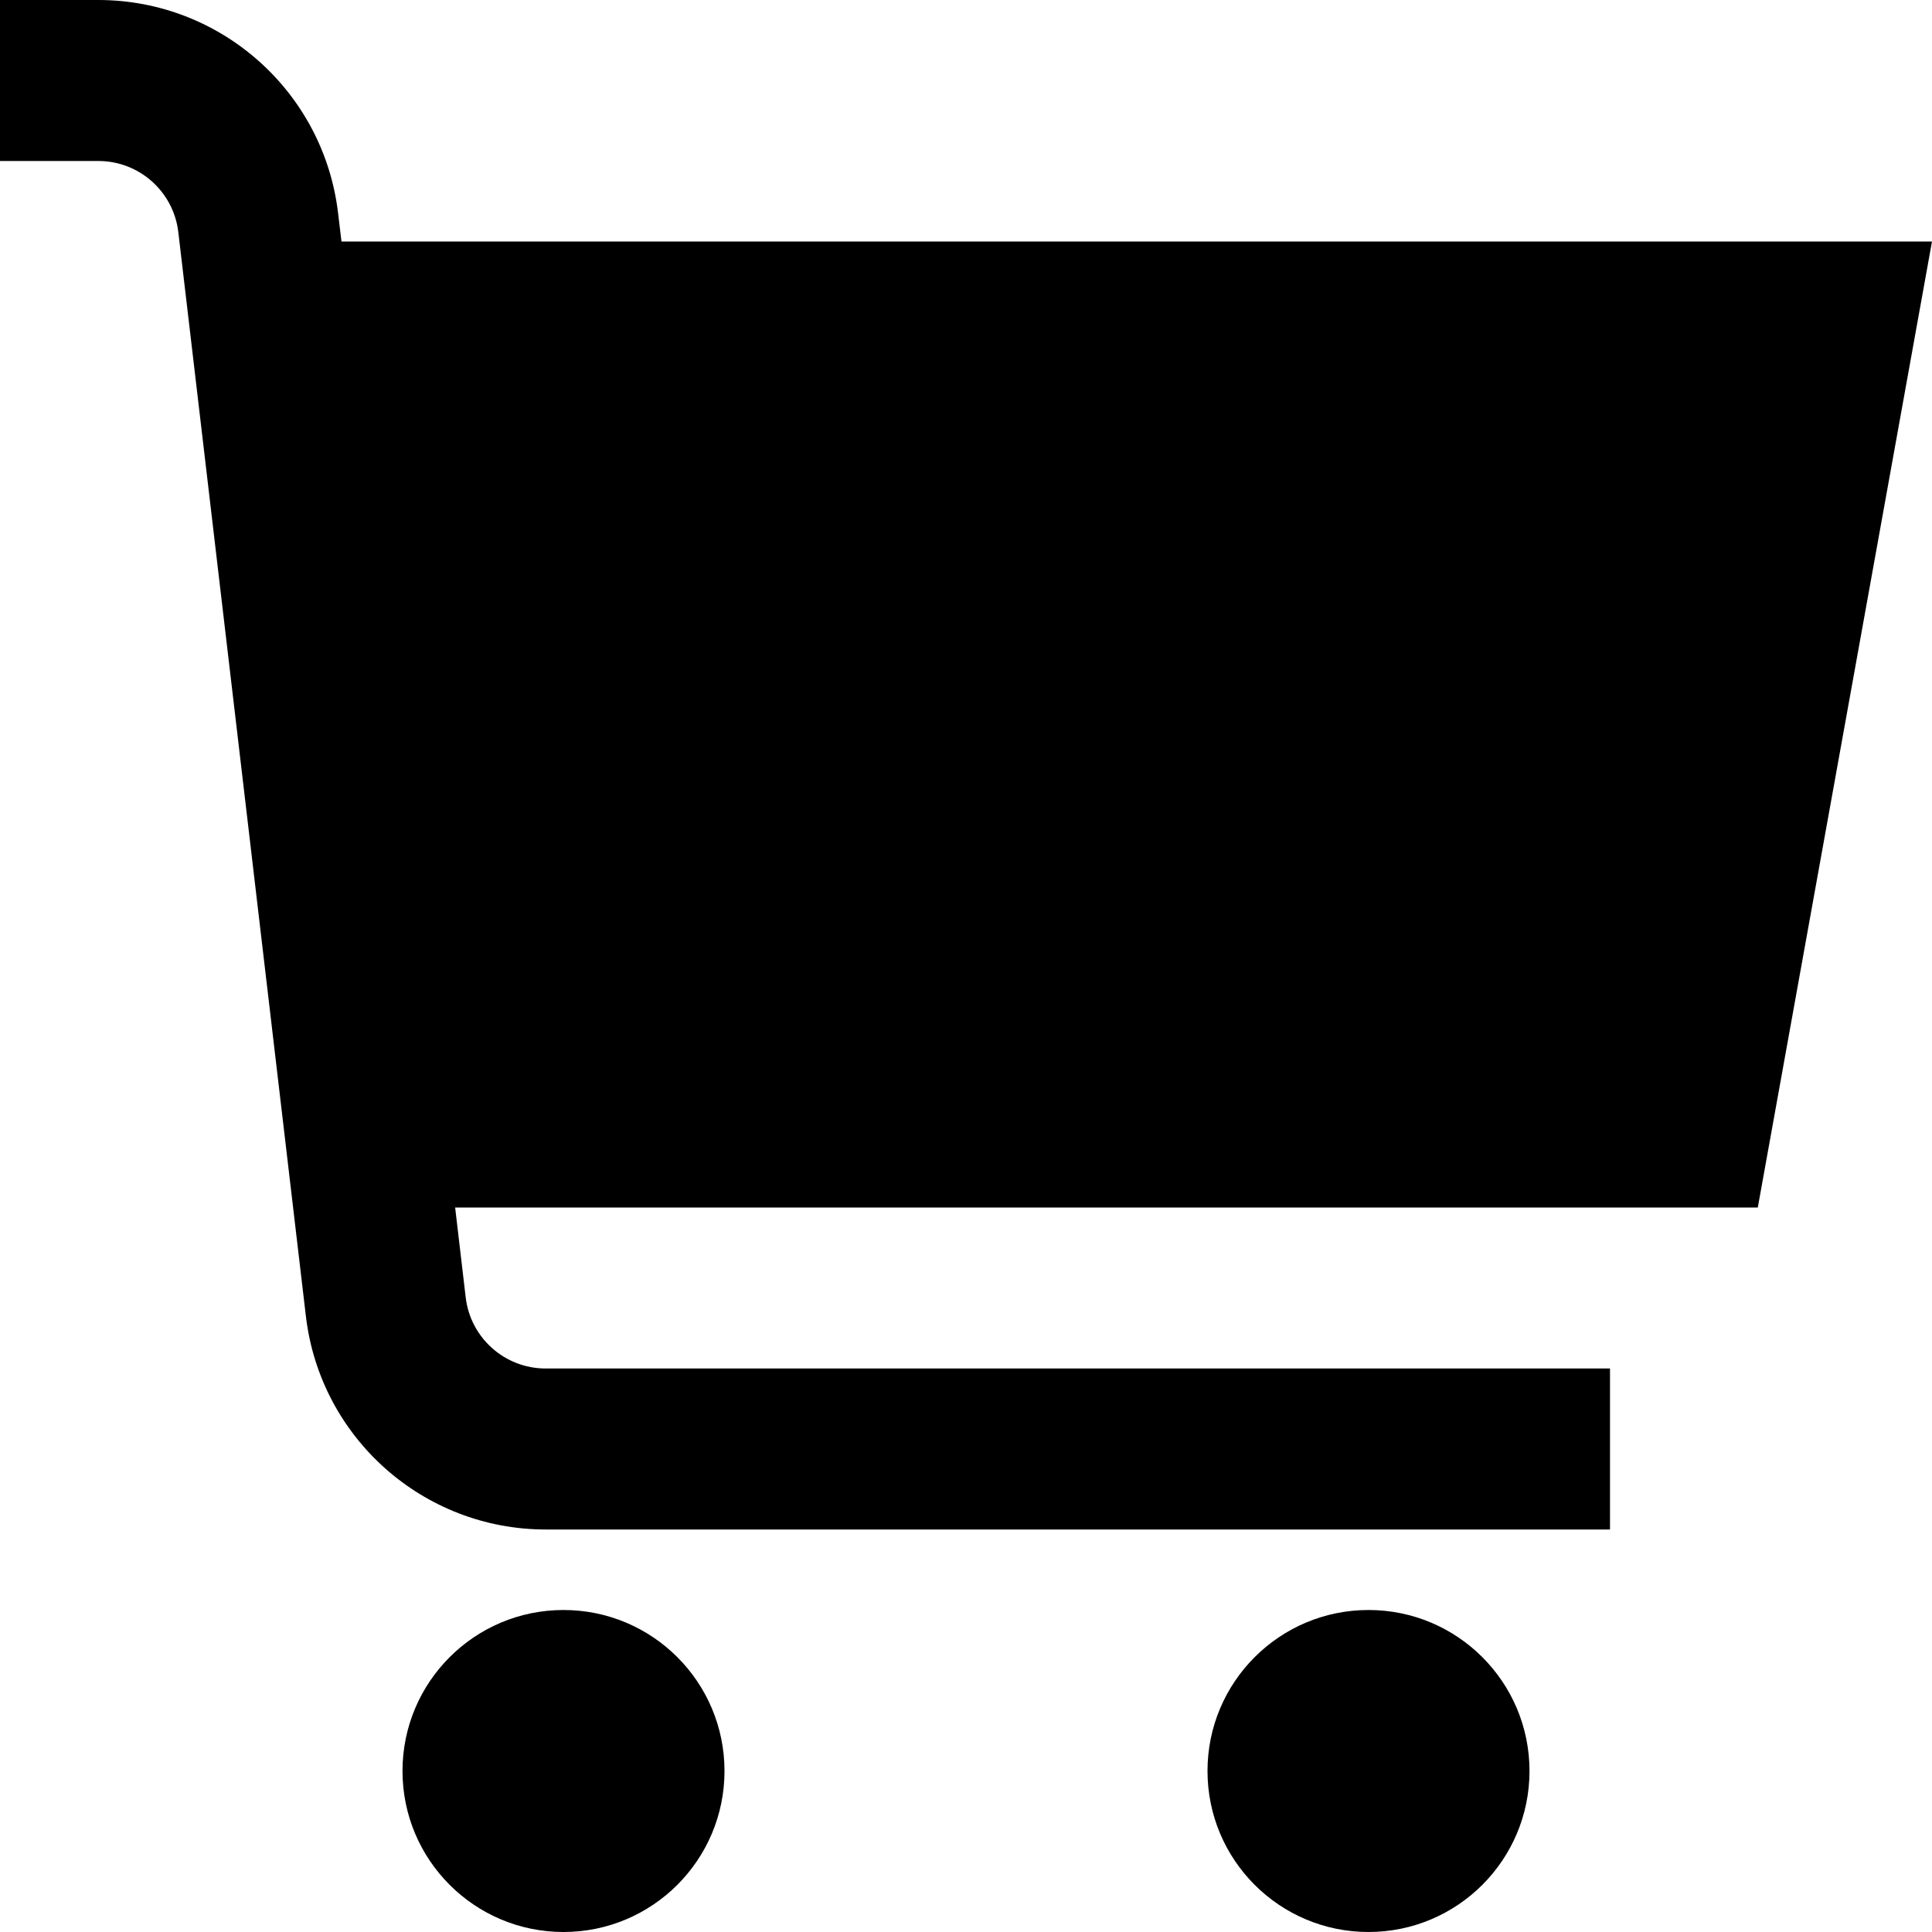
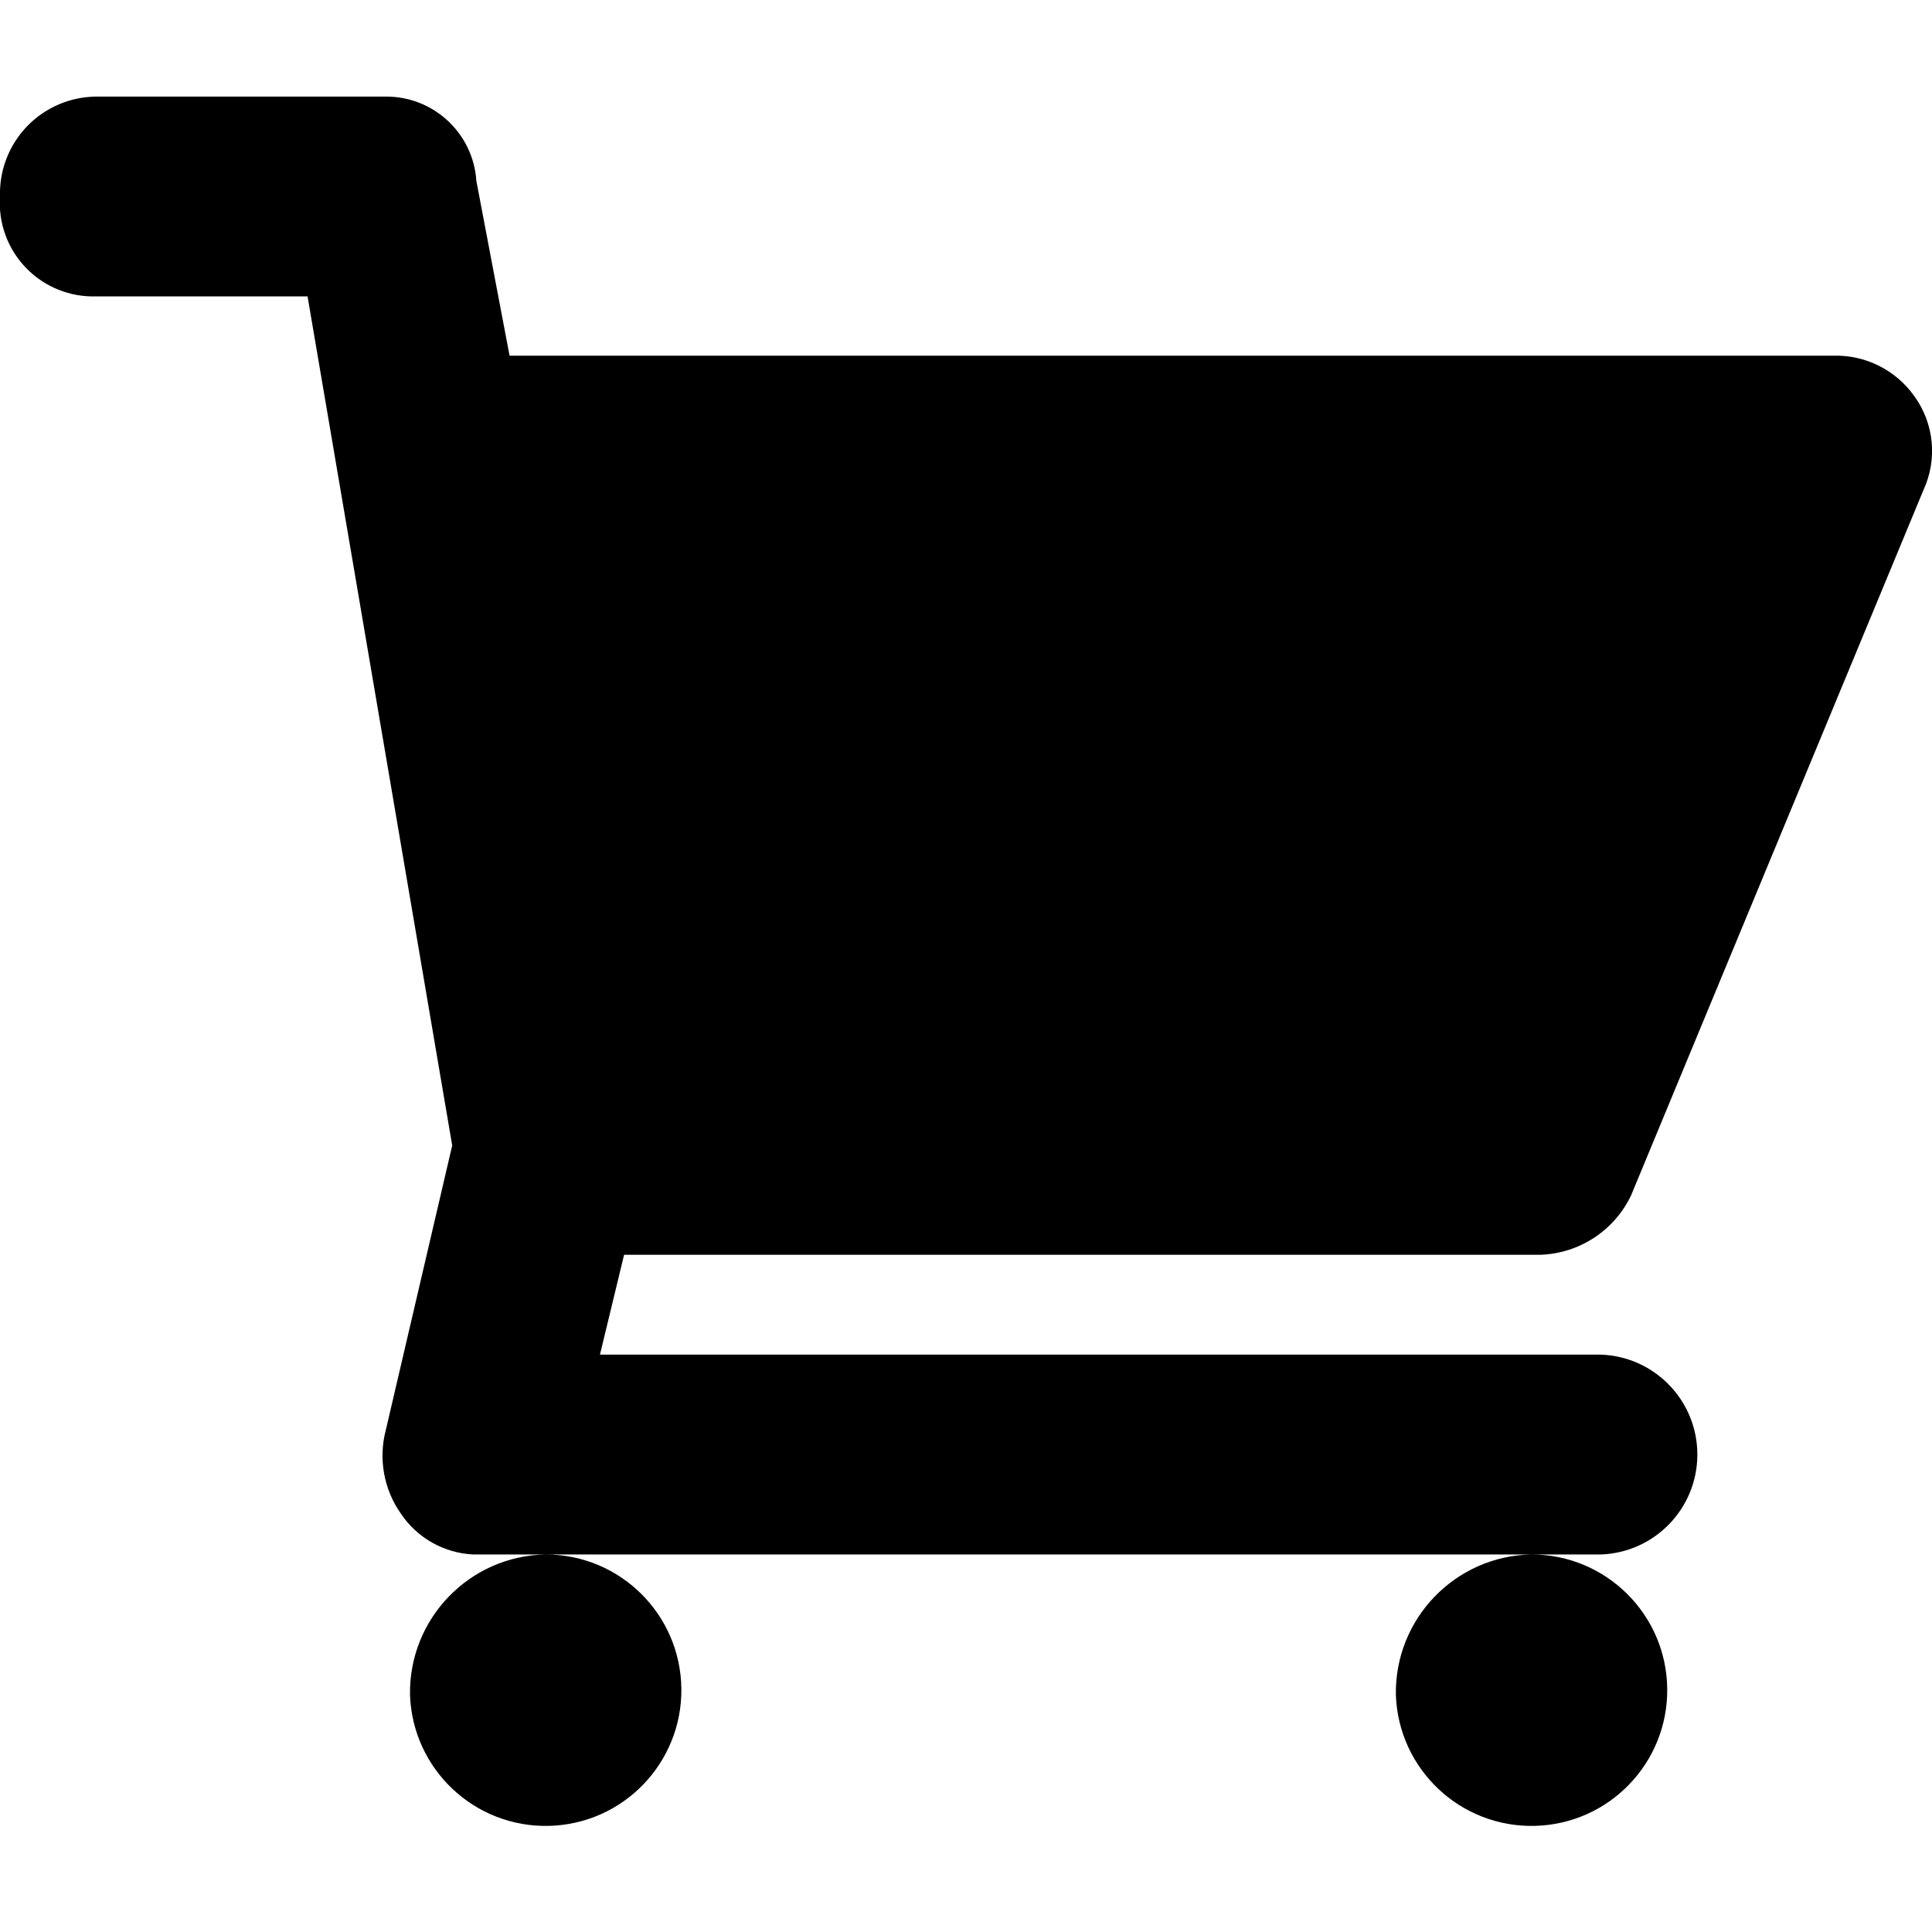
- <svg xmlns="http://www.w3.org/2000/svg" id="Layer_1" data-name="Layer 1" viewBox="0 0 24 24" width="512" height="512">
-   <path d="M24,3H4.242L4.2,2.649A3,3,0,0,0,1.222,0H0V2H1.222a1,1,0,0,1,.993.883L3.8,16.351A3,3,0,0,0,6.778,19H20V17H6.778a1,1,0,0,1-.993-.884L5.654,15H21.836Z" />
-   <circle cx="7" cy="22" r="2" />
-   <circle cx="17" cy="22" r="2" />
+ <svg xmlns="http://www.w3.org/2000/svg" data-name="Shopping cart" viewBox="0 0 32 32" width="20" role="presentation" alt="" data-testid="ShoppingCartIcon" size="20" color="currentColor">
+   <path fill="currentColor" d="M23.12 28.073a2.248 2.248 0 1 0 2.25-2.326h-.005a2.288 2.288 0 0 0-2.245 2.326zm2.397-7.29a1.728 1.728 0 0 0 1.498-.982l4.844-11.686a1.544 1.544 0 0 0-.15-1.551 1.593 1.593 0 0 0-1.349-.673H8.44l-.55-2.895A1.494 1.494 0 0 0 6.393 1.6H1.598A1.606 1.606 0 0 0 0 3.255a1.548 1.548 0 0 0 1.598 1.654h3.496L7.49 18.973l-1.098 4.706a1.67 1.67 0 0 0 .25 1.395 1.529 1.529 0 0 0 1.198.673h18.675a1.656 1.656 0 0 0 0-3.31H9.937l.4-1.654zm-18.726 7.29a2.248 2.248 0 1 0 2.25-2.326h-.005a2.288 2.288 0 0 0-2.245 2.326z" />
</svg>
